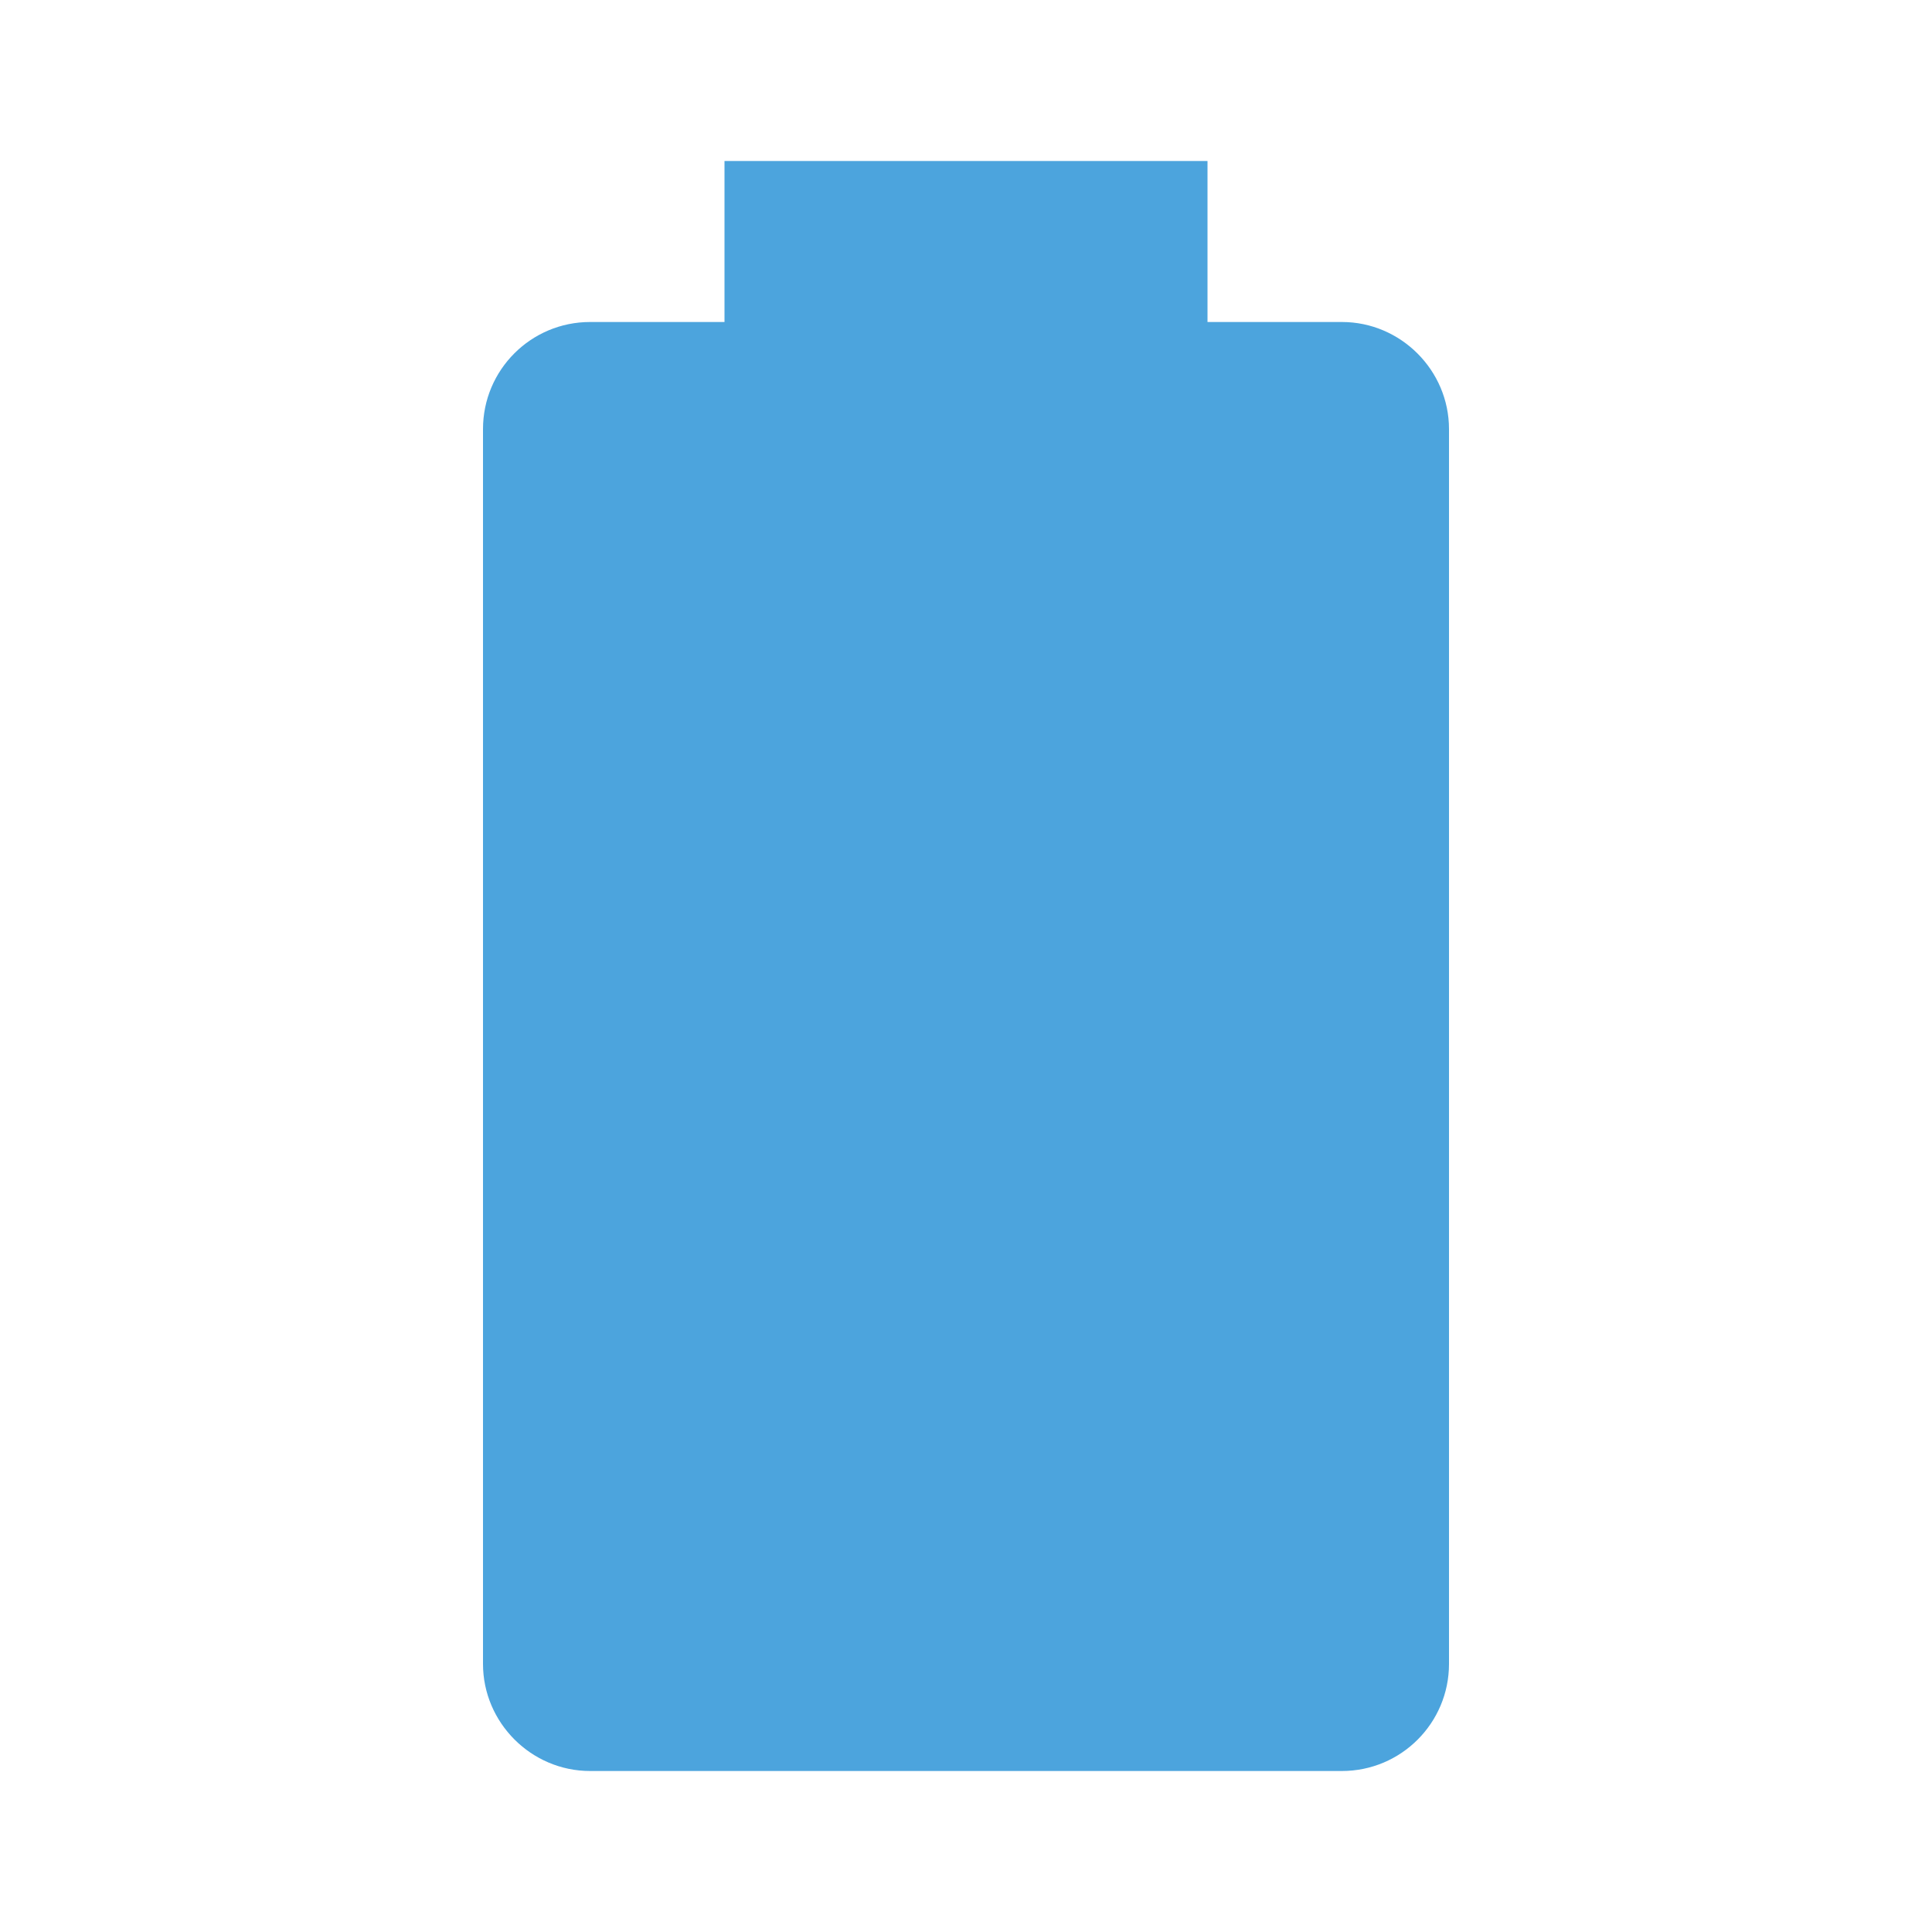
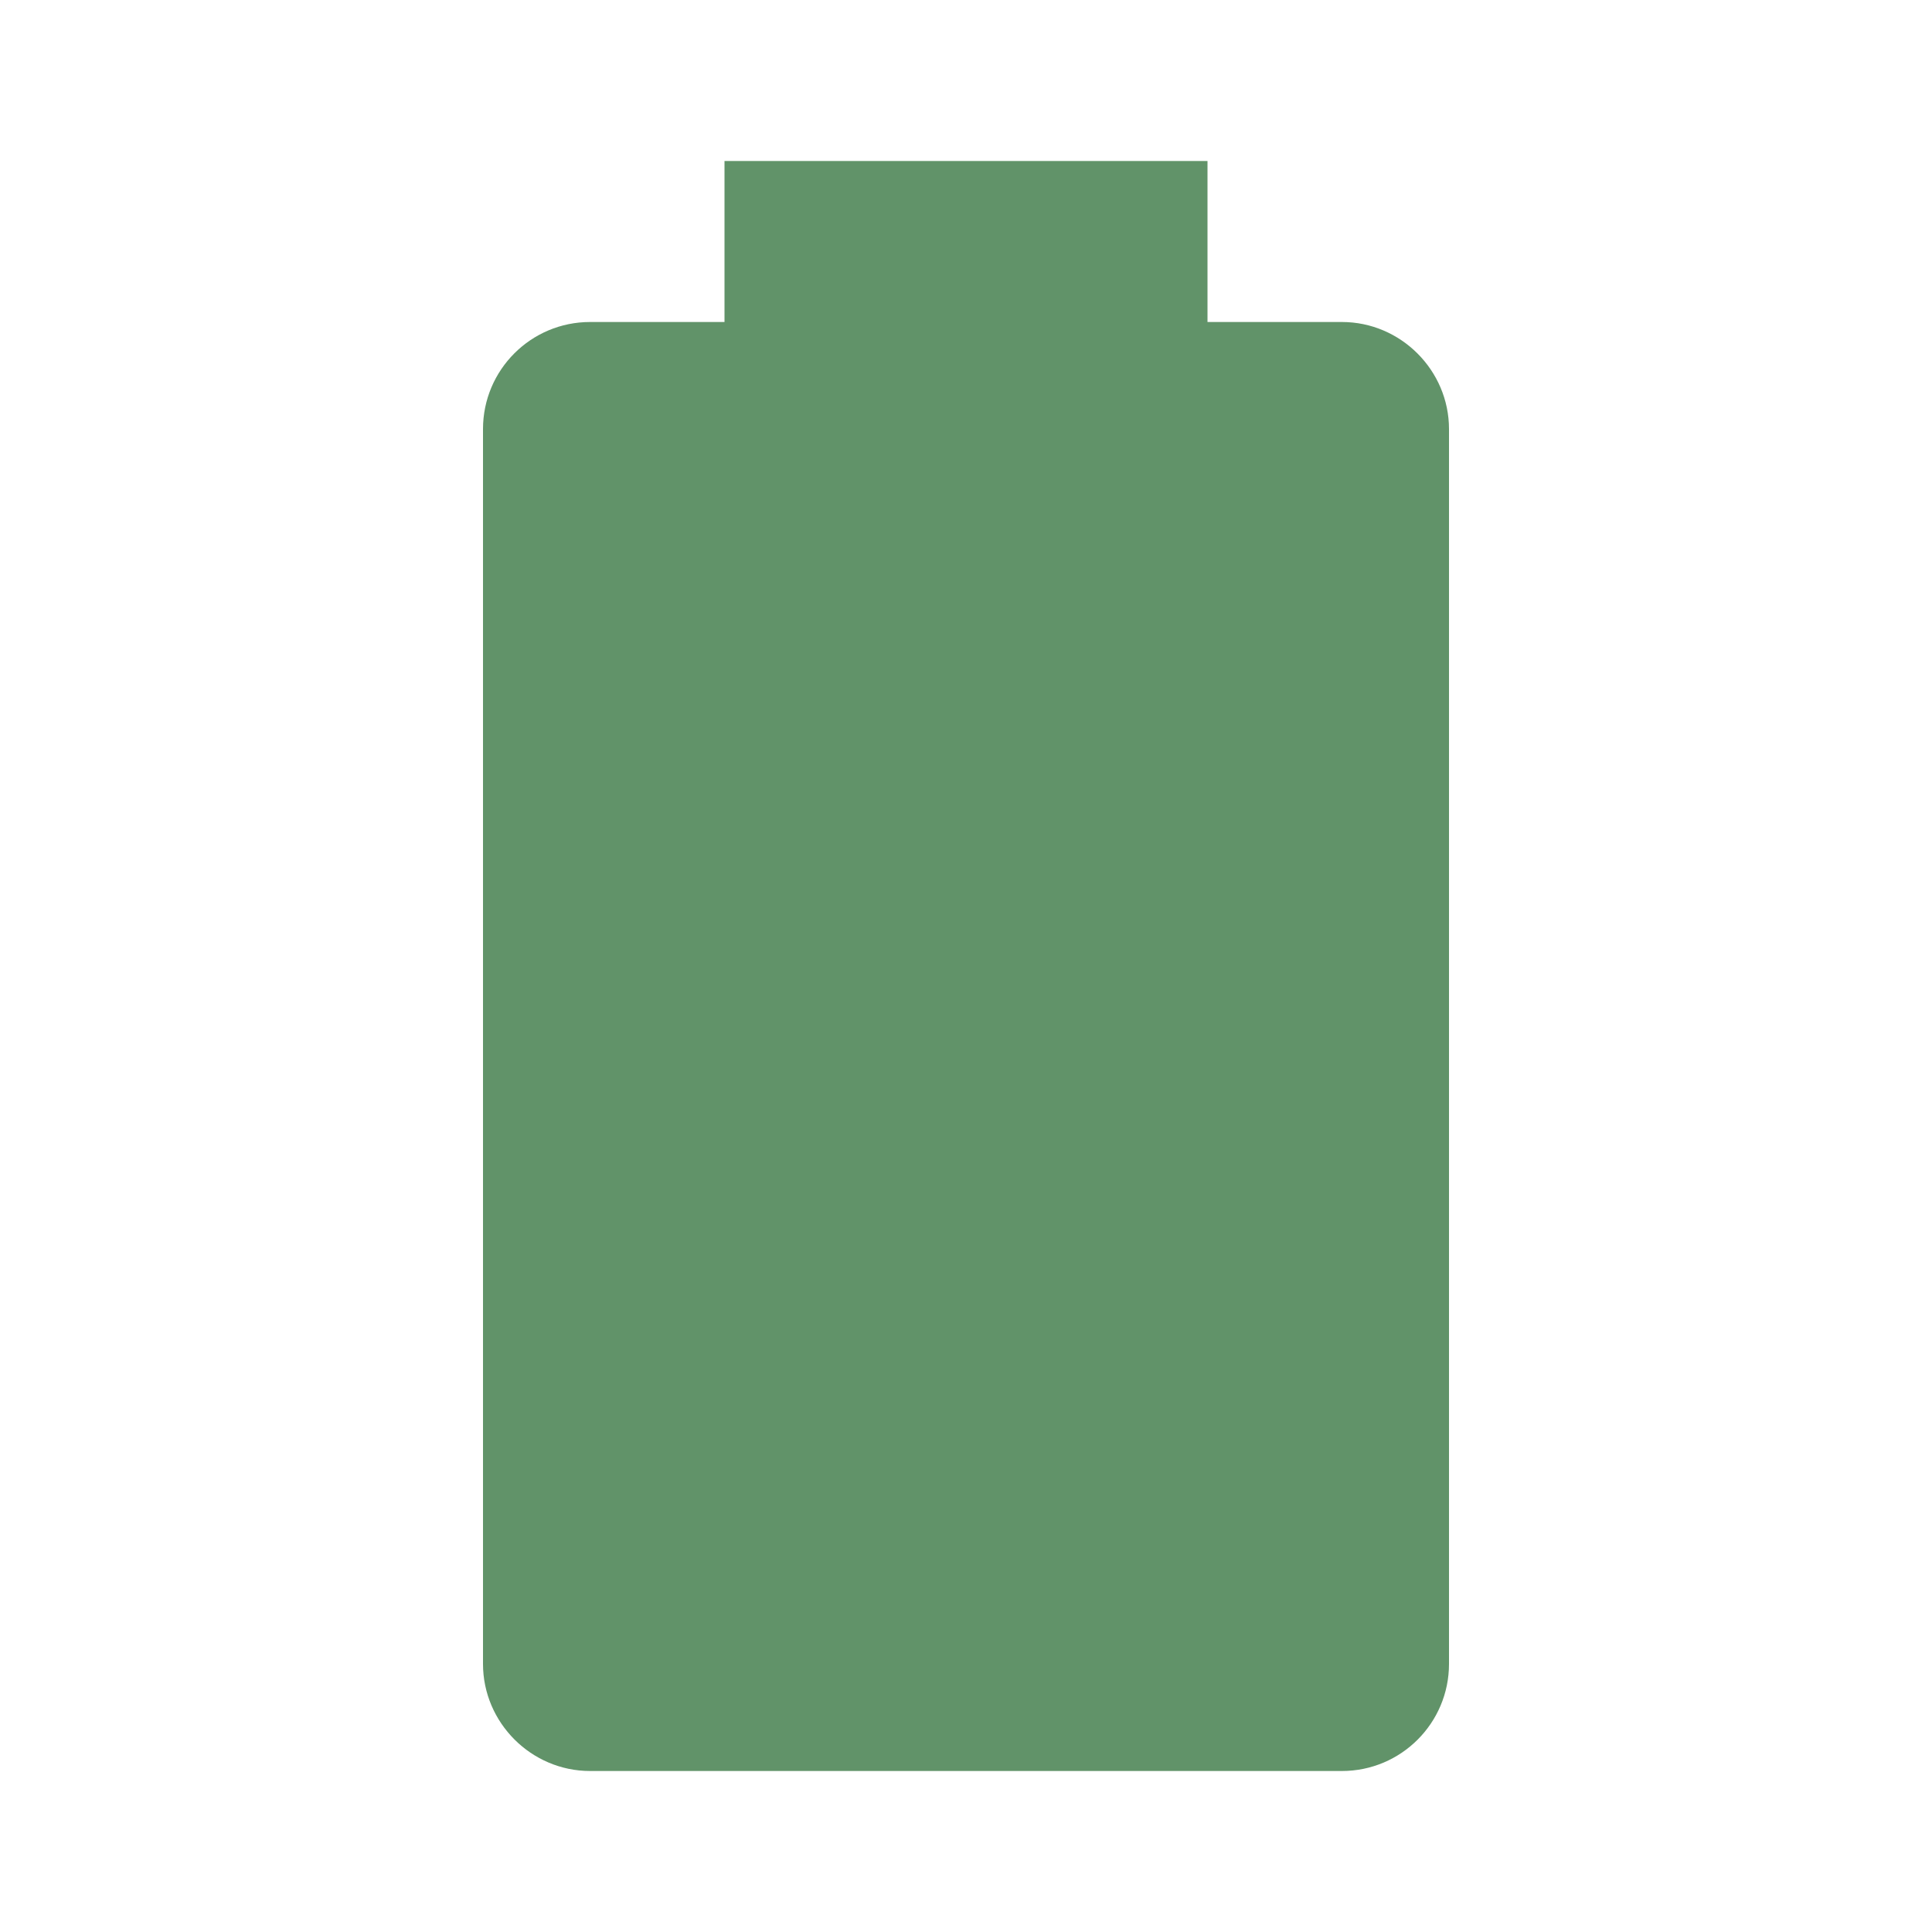
<svg xmlns="http://www.w3.org/2000/svg" viewBox="0 0 24 24">
-   <path d="M16.67,4H15V2H9V4H7.33A1.33,1.33 0 0,0 6,5.33V20.67C6,21.4 6.6,22 7.33,22H16.67A1.33,1.33 0 0,0 18,20.67V5.33C18,4.6 17.4,4 16.67,4Z" fill="#4CA4DD" />
+   <path d="M16.67,4H15V2H9V4H7.33A1.33,1.33 0 0,0 6,5.33V20.67C6,21.4 6.6,22 7.33,22H16.67A1.33,1.33 0 0,0 18,20.67V5.33C18,4.6 17.4,4 16.67,4Z" fill="#619369" />
</svg>
